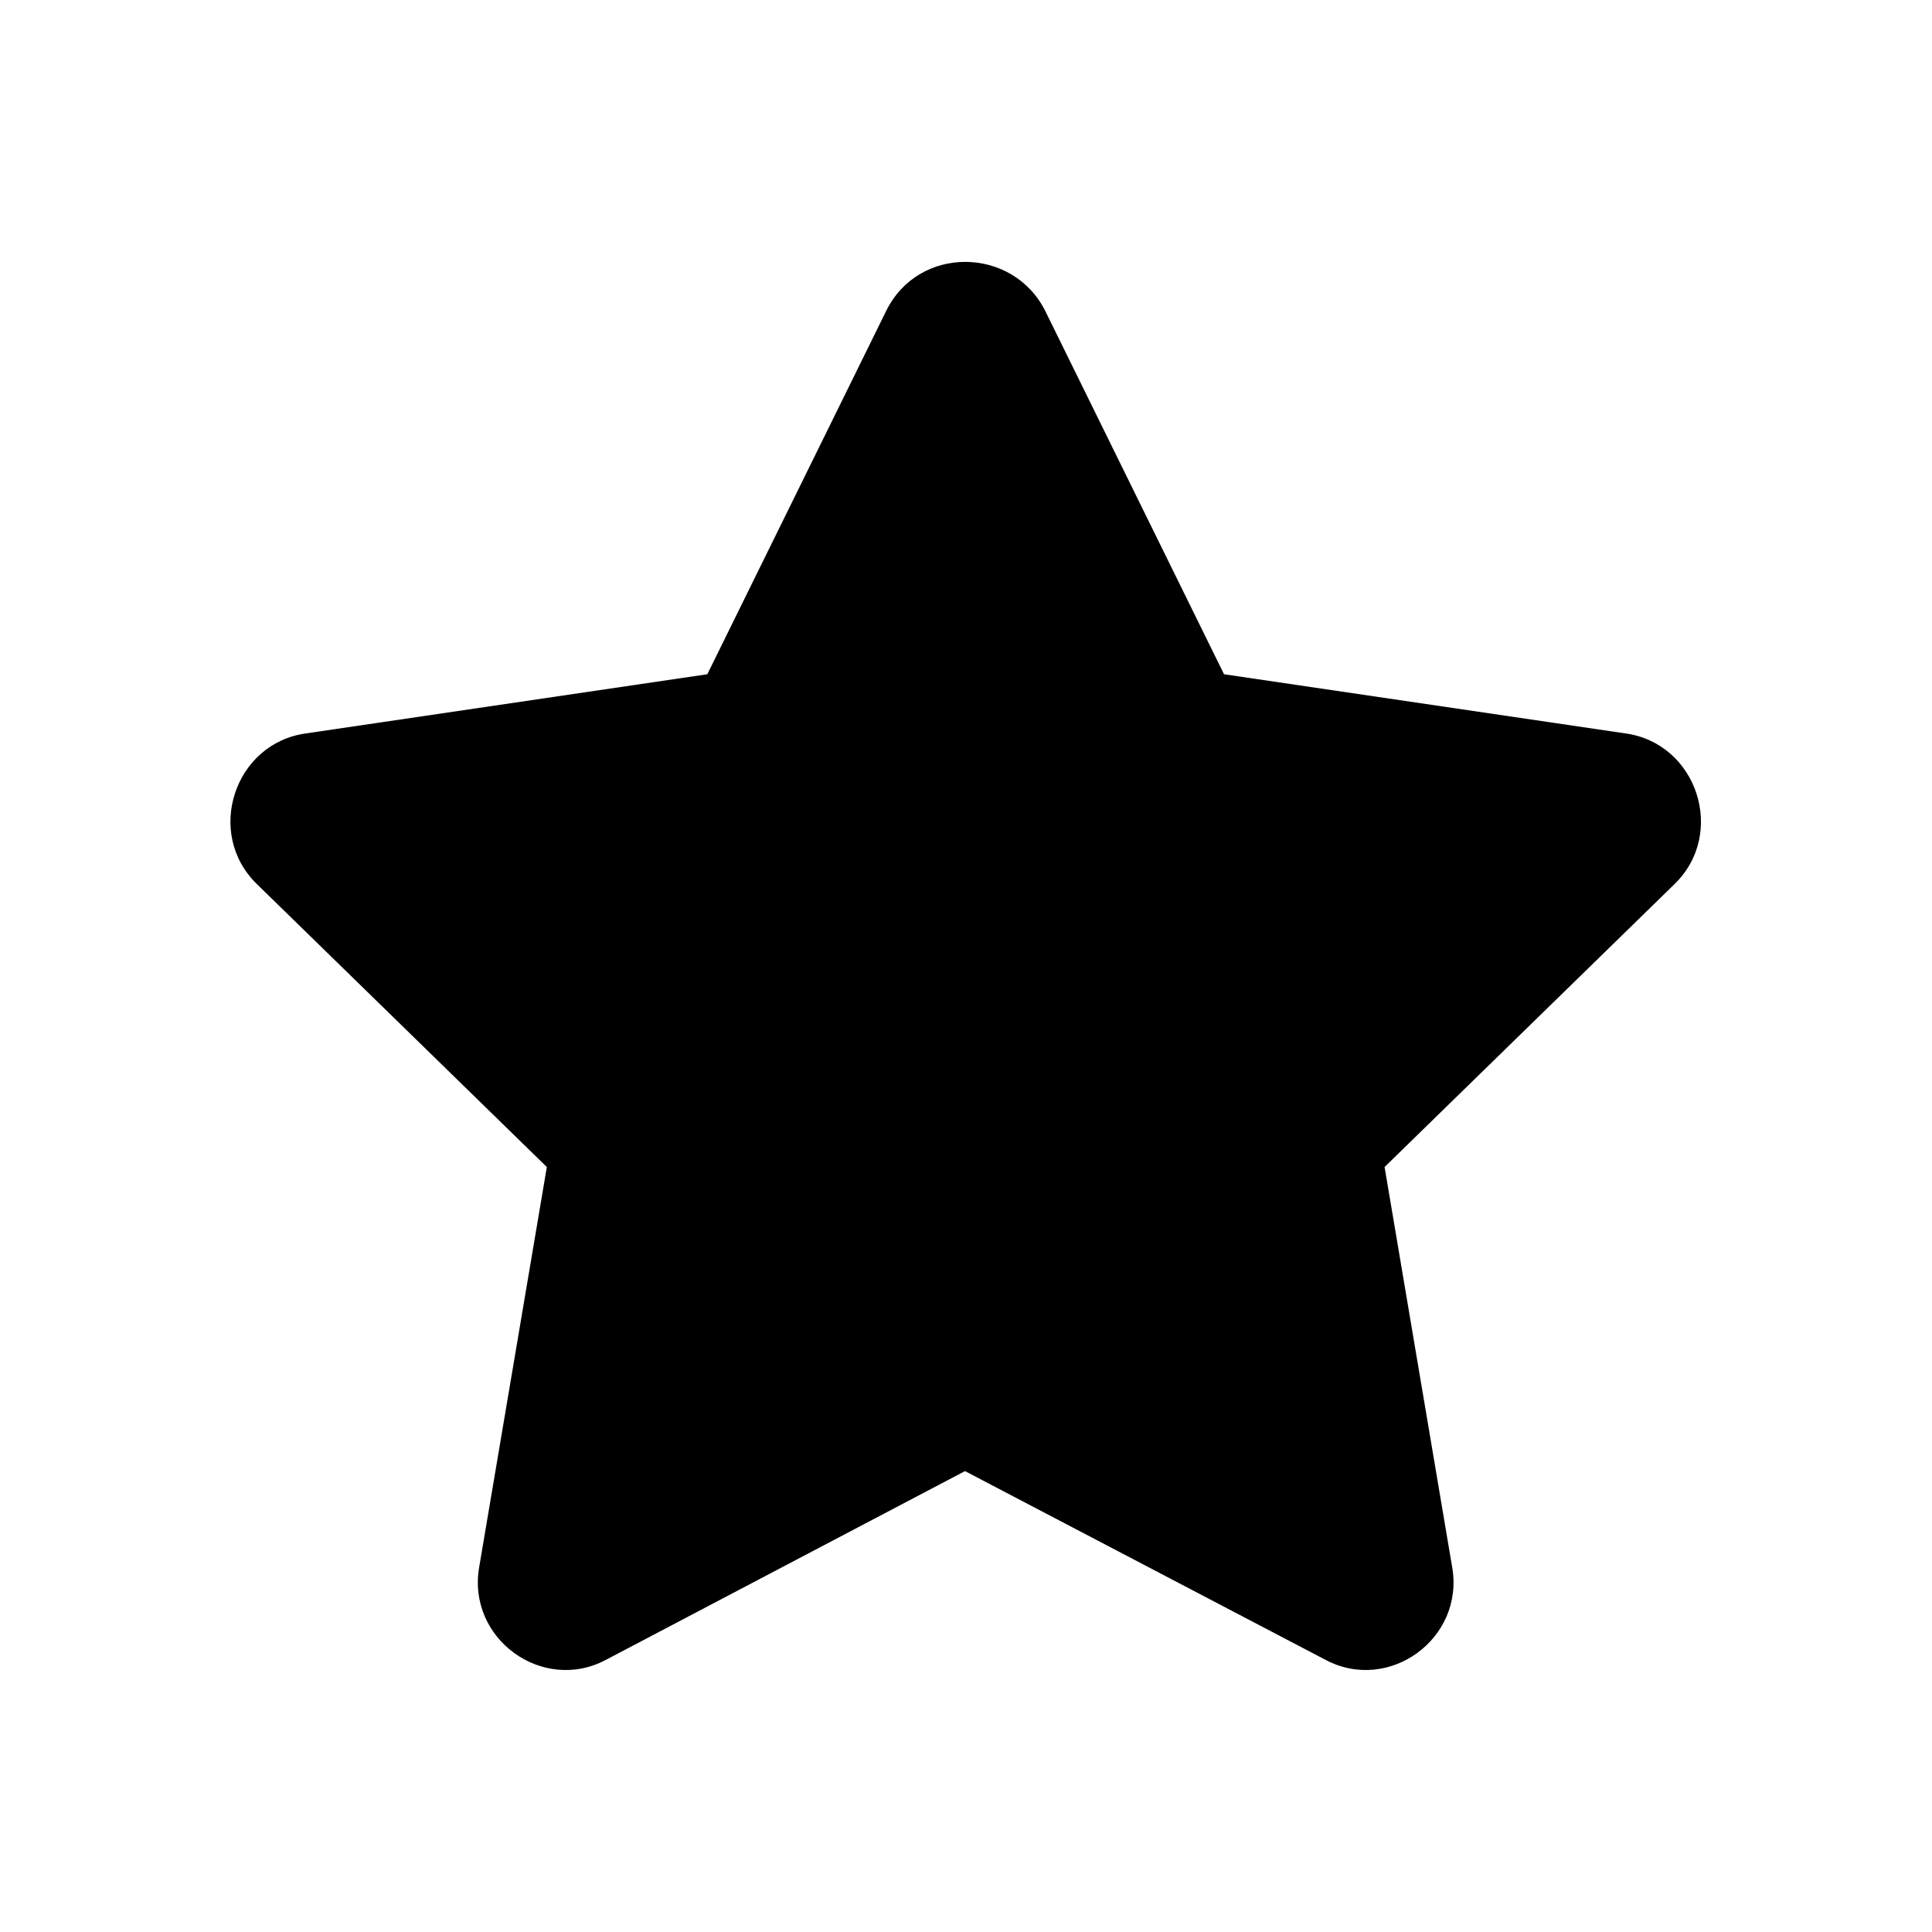
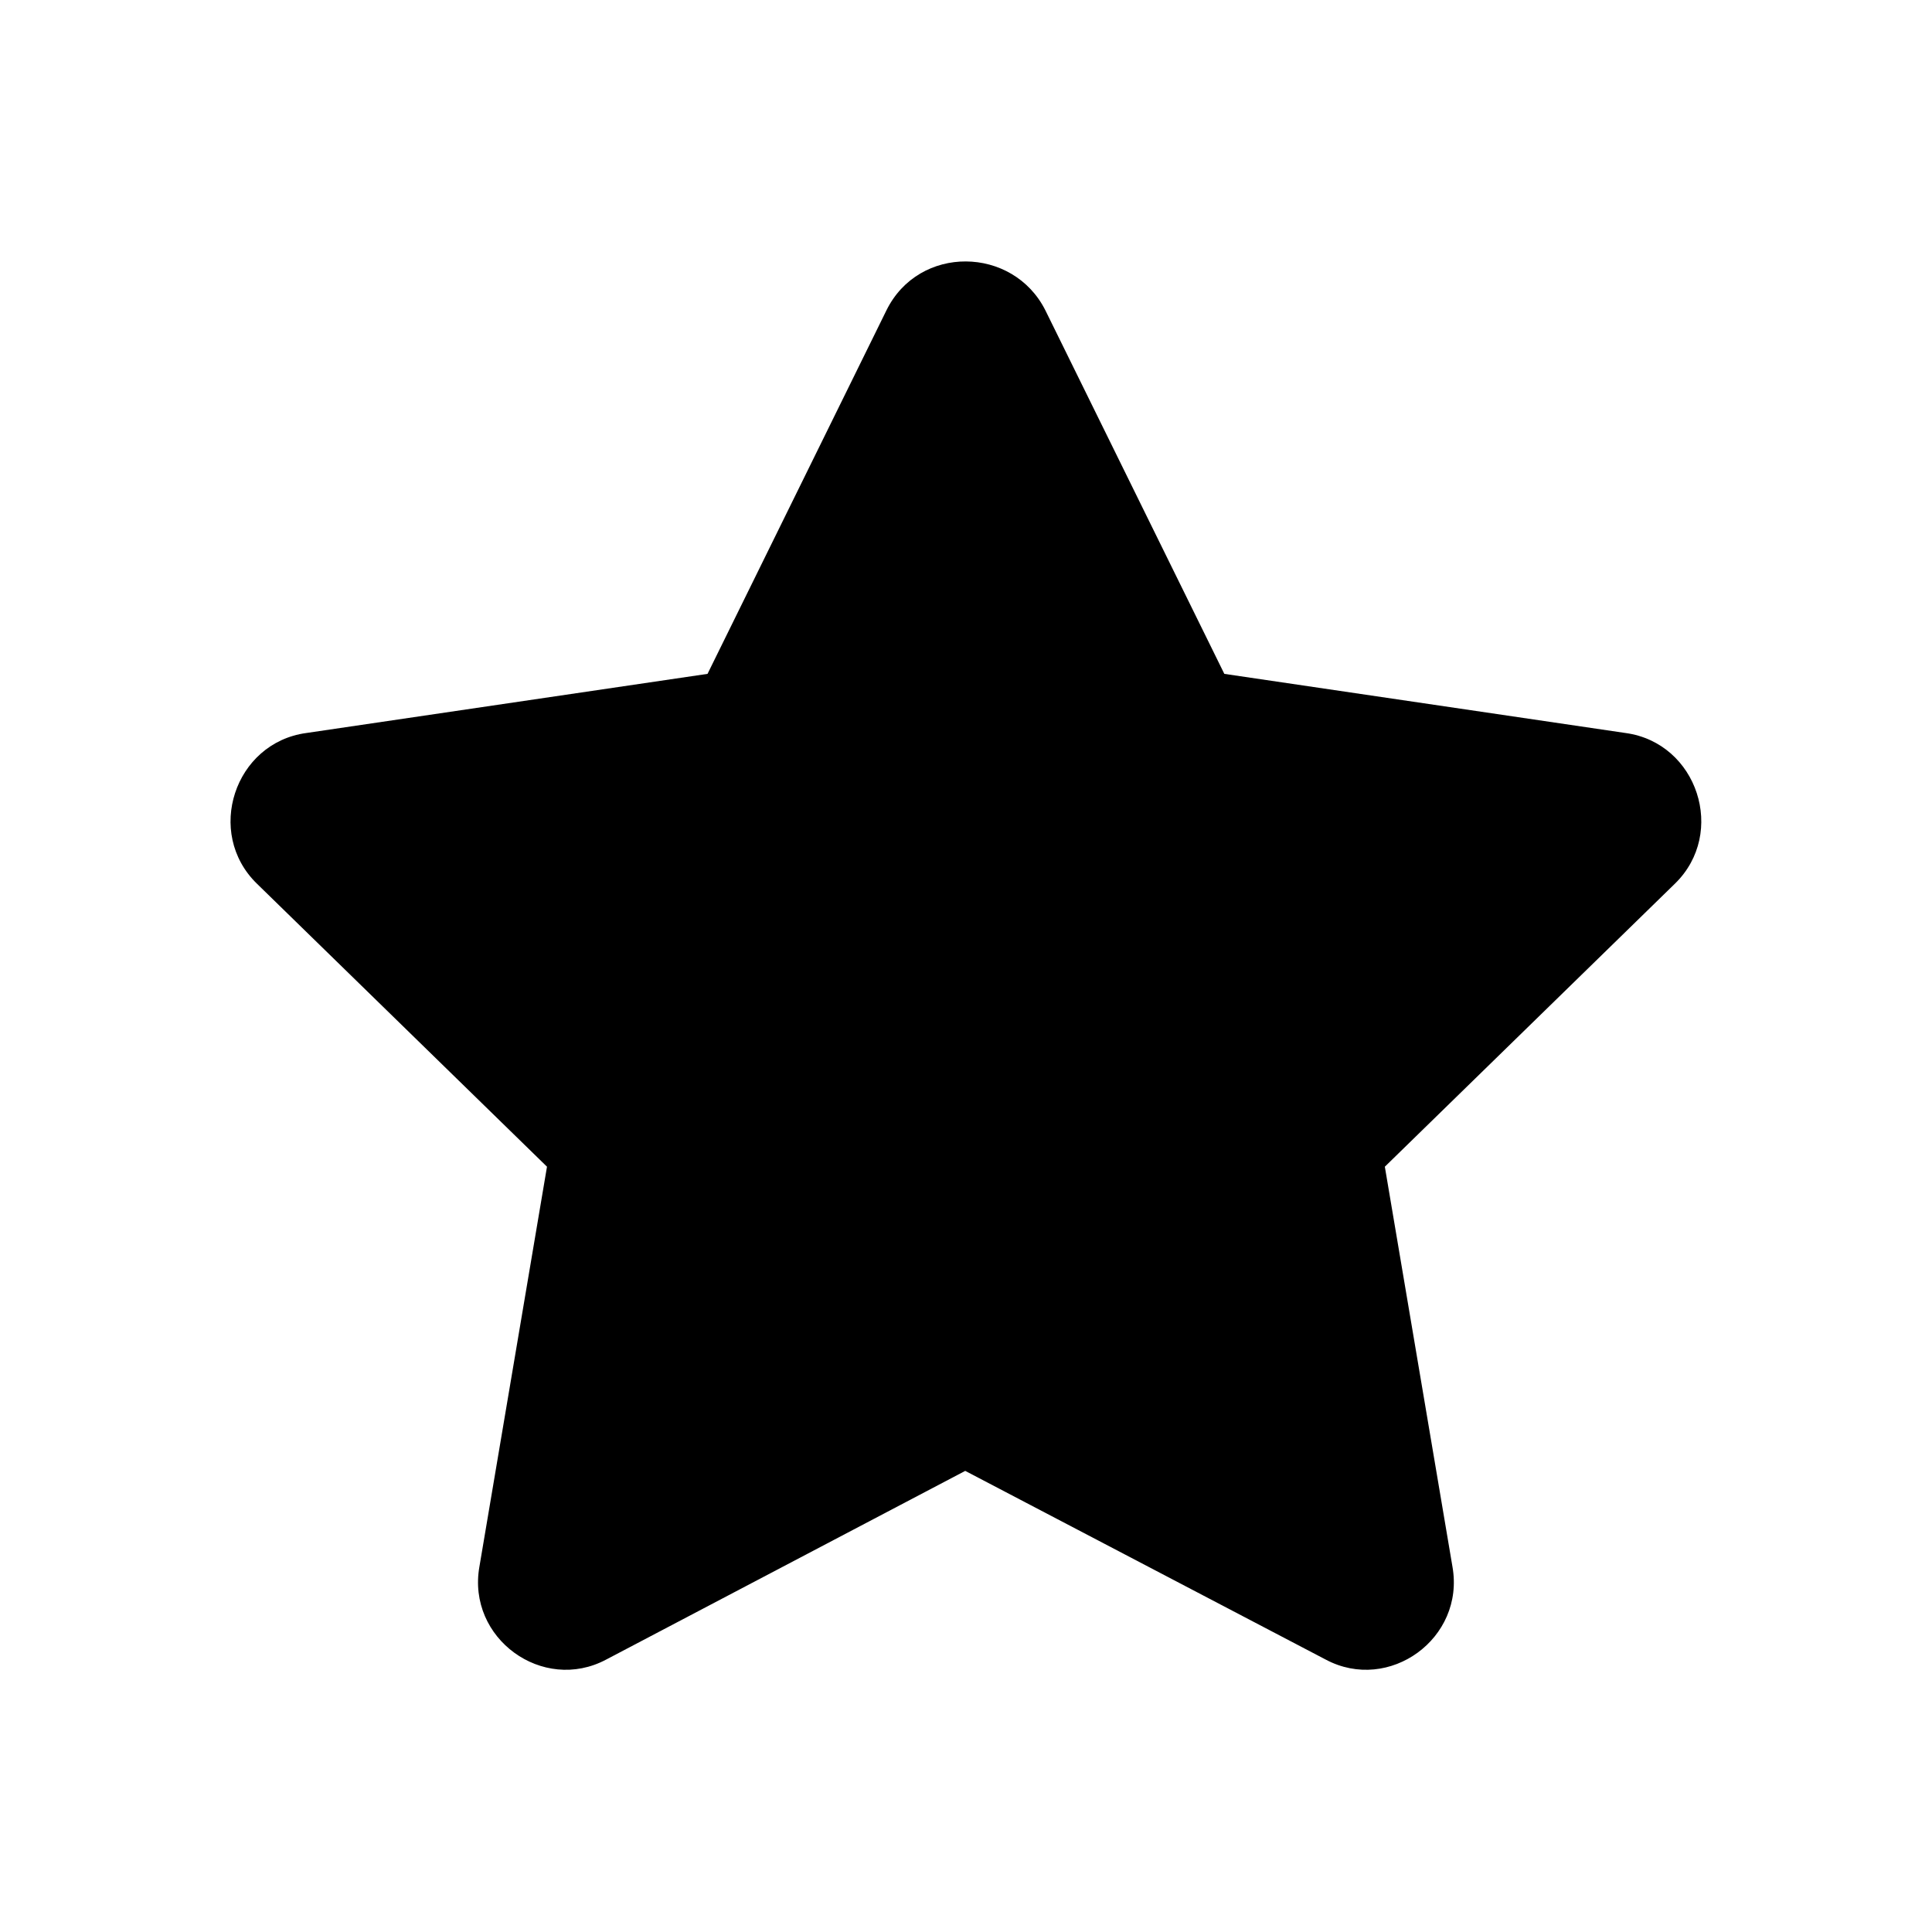
- <svg xmlns="http://www.w3.org/2000/svg" xmlns:xlink="http://www.w3.org/1999/xlink" version="1.1" width="85.04pt" height="85.04pt" viewBox="0 0 56.693 56.693">
-   <defs>
-     <path id="g0-3" d="M10.454-17.354L7.83-12.024L1.942-11.156C.888-11.012 .455-9.69 1.219-8.946L5.475-4.793L4.483 1.074C4.297 2.128 5.413 2.934 6.343 2.438L11.611-.331L16.9 2.438C17.83 2.934 18.945 2.128 18.759 1.074L17.768-4.793L22.024-8.946C22.788-9.69 22.354-11.012 21.3-11.156L15.412-12.024L12.789-17.354C12.313-18.305 10.929-18.325 10.454-17.354Z" />
-   </defs>
-   <g id="page44">
-     <g transform="matrix(1.999758 0 0 1.999758 -5.101 69.563)">
-       <use x="5.1" y="-12.868" xlink:href="#g0-3" />
+ <svg xmlns="http://www.w3.org/2000/svg" version="1.1" width="85.04pt" height="85.04pt" viewBox="0 -56.693 56.693 56.693">
+   <g id="page1">
+     <g transform="matrix(1 0 0 -1 0 0)">
+       <path d="M26.009 47.58L20.762 36.919L8.985 35.183C6.878 34.894 6.01 32.25 7.539 30.762L16.051 22.457L14.068 10.721C13.696 8.614 15.927 7.003 17.787 7.994L28.324 13.531L38.902 7.994C40.761 7.003 42.993 8.614 42.621 10.721L40.637 22.457L49.149 30.762C50.678 32.25 49.81 34.894 47.703 35.183L35.927 36.919L30.679 47.58C29.729 49.481 26.96 49.522 26.009 47.58Z" />
    </g>
  </g>
</svg>
